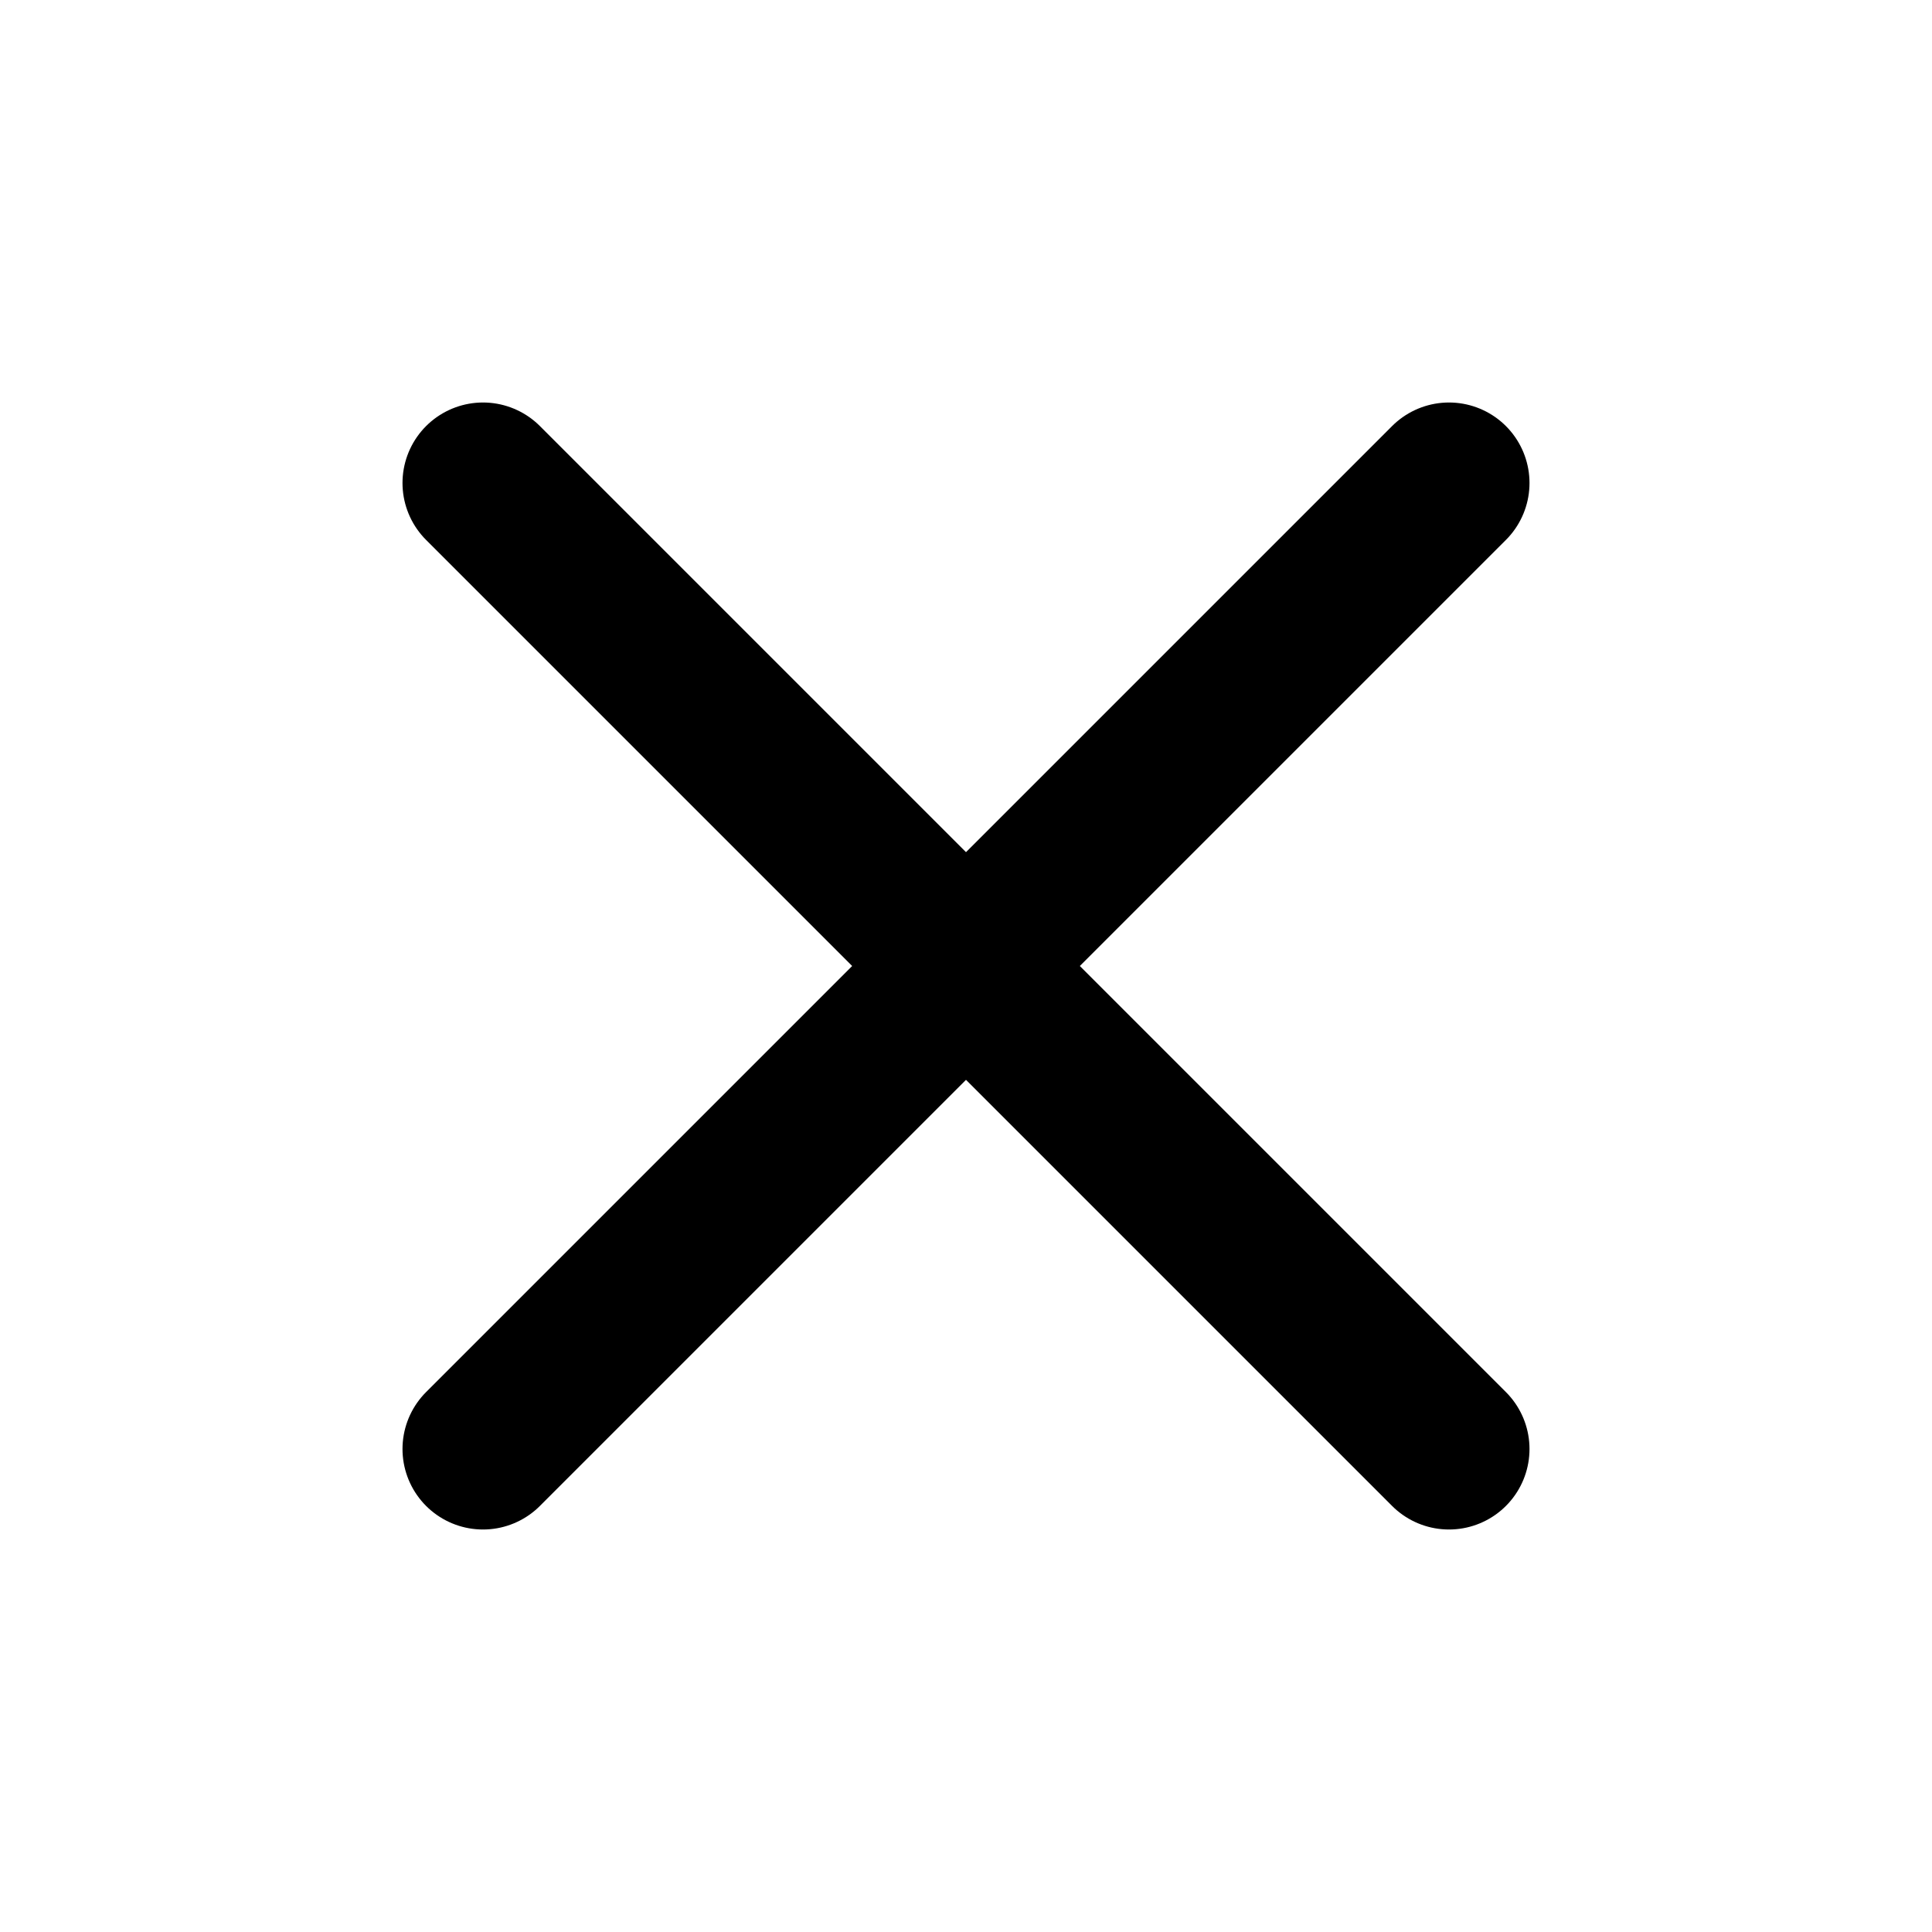
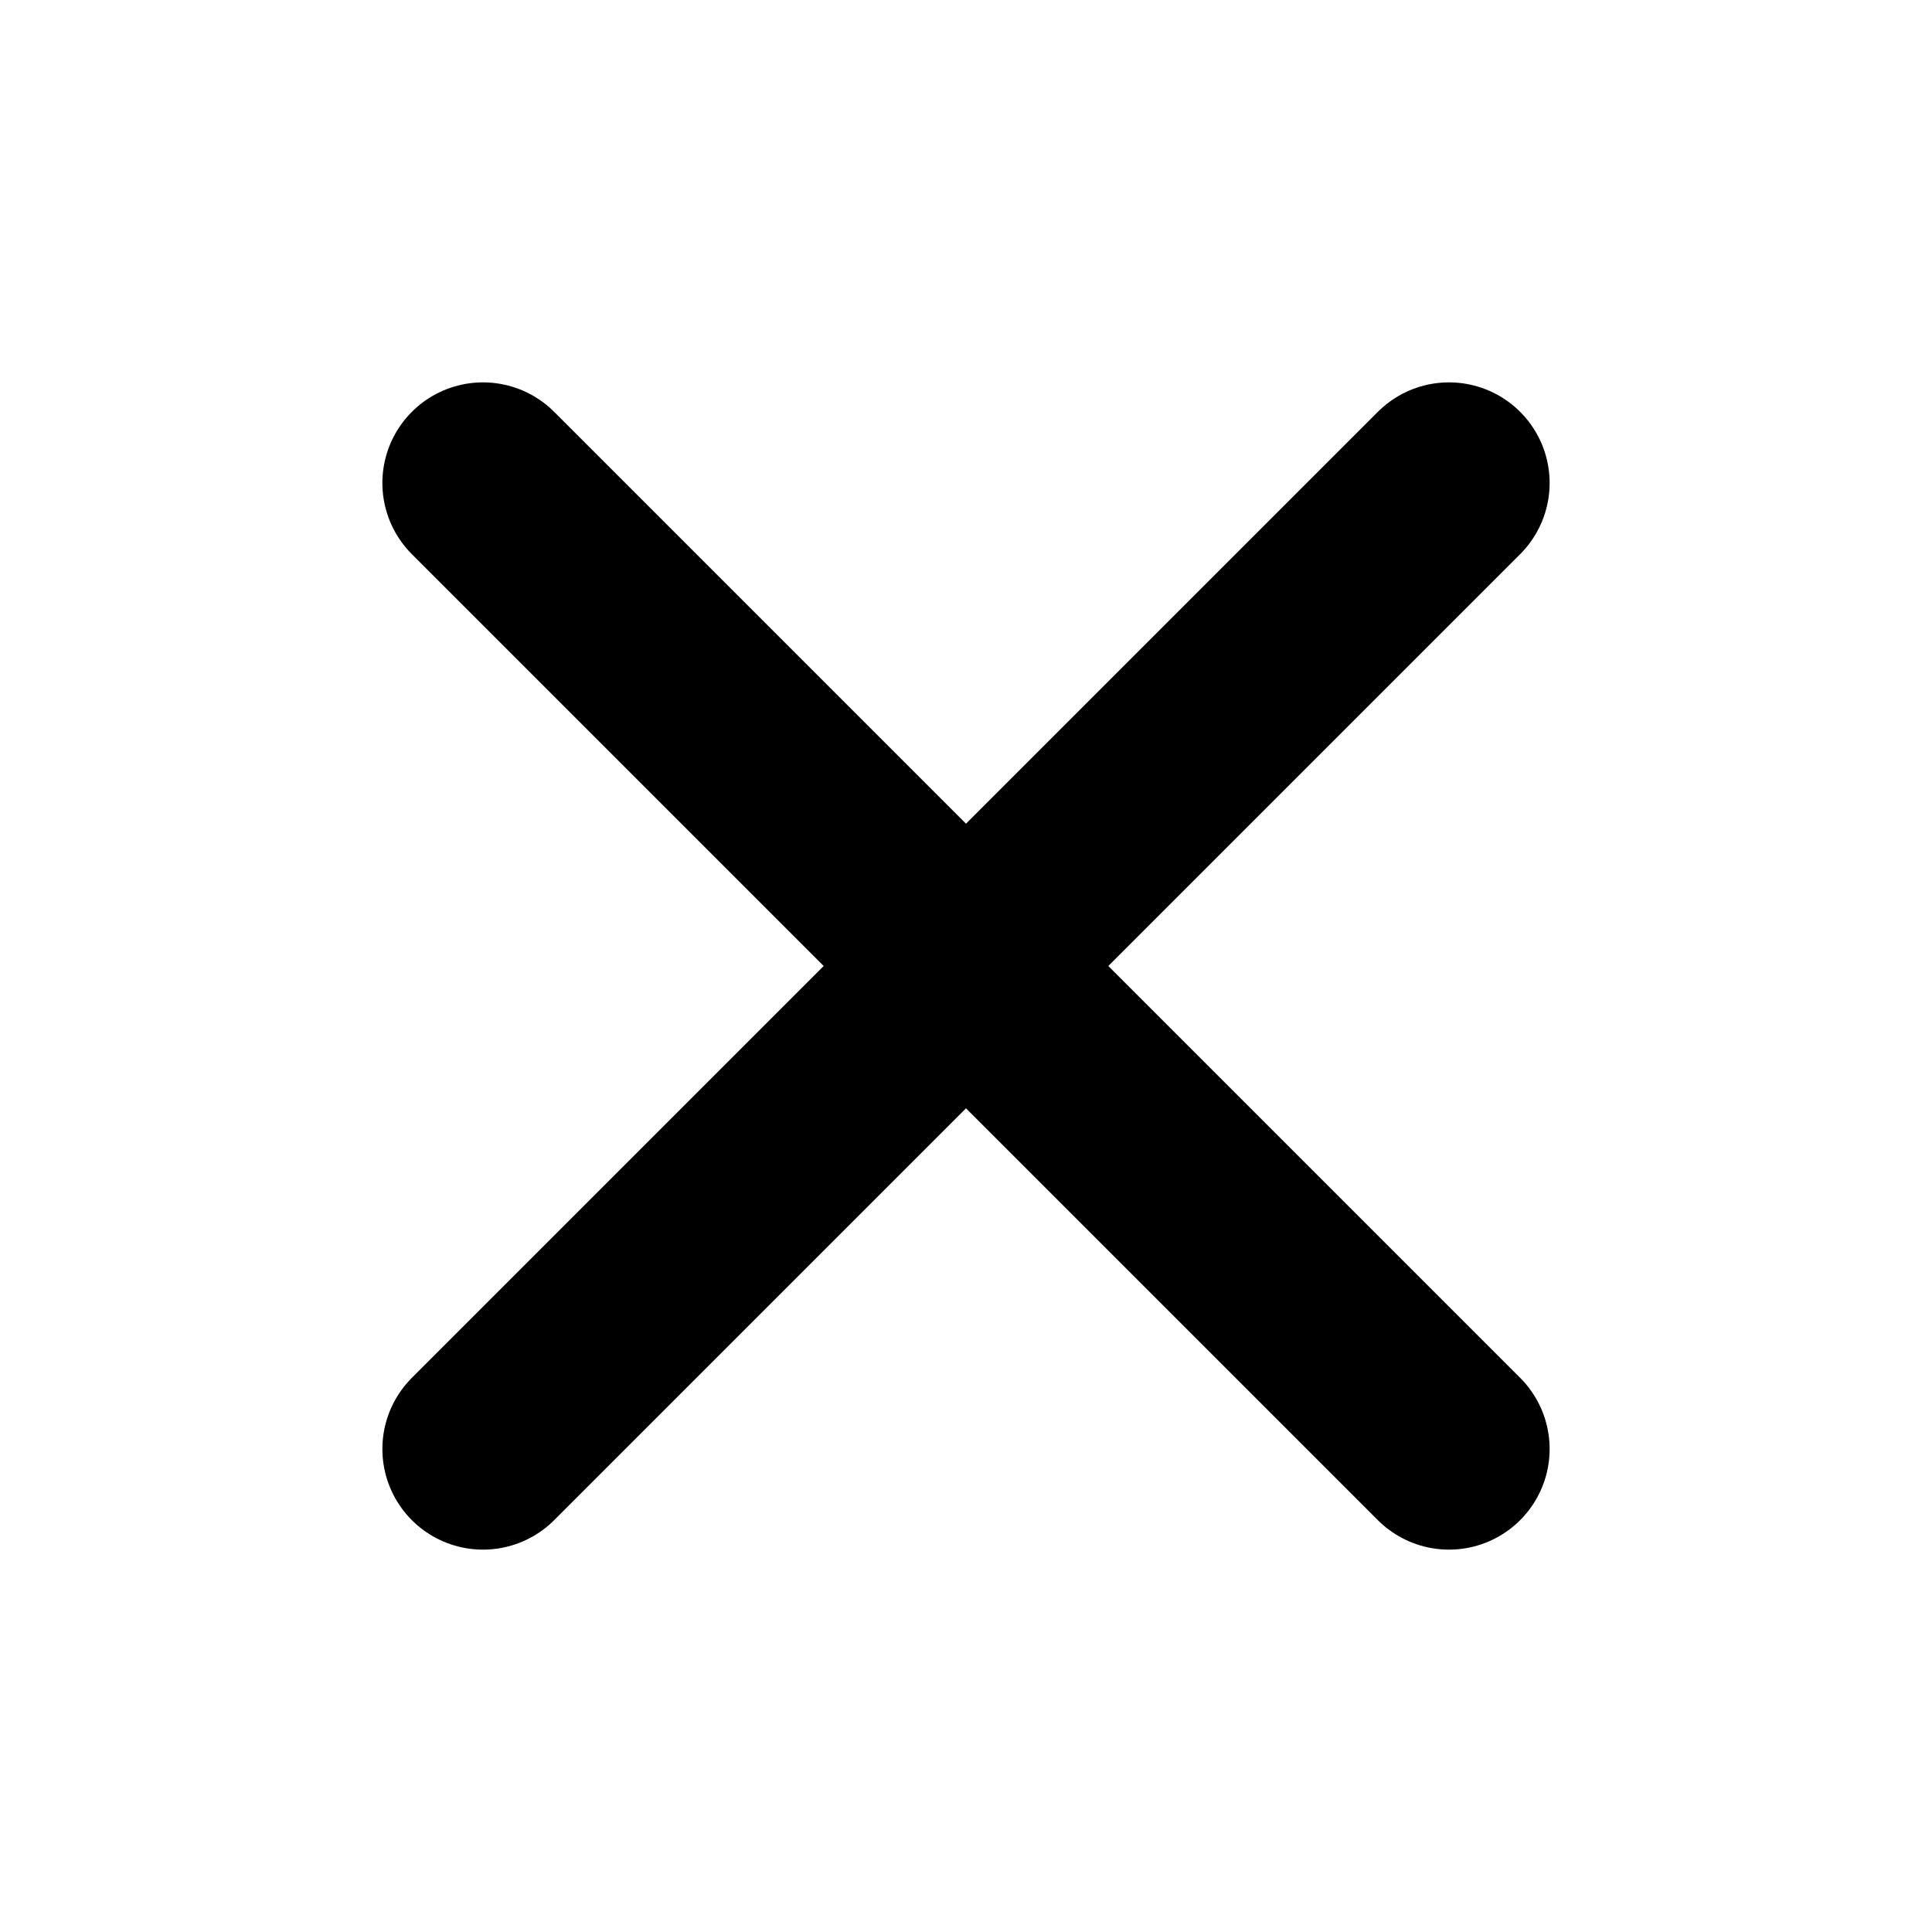
- <svg xmlns="http://www.w3.org/2000/svg" fill="none" viewBox="0 0 24 24" stroke-width="2" stroke="black" class="w-8 h-8">
+ <svg xmlns="http://www.w3.org/2000/svg" fill="none" viewBox="0 0 24 24" stroke-width="2.5" stroke="black" class="w-8 h-8">
  <path stroke-linecap="round" stroke-linejoin="round" d="M6 18 18 6M6 6l12 12" />
</svg>
